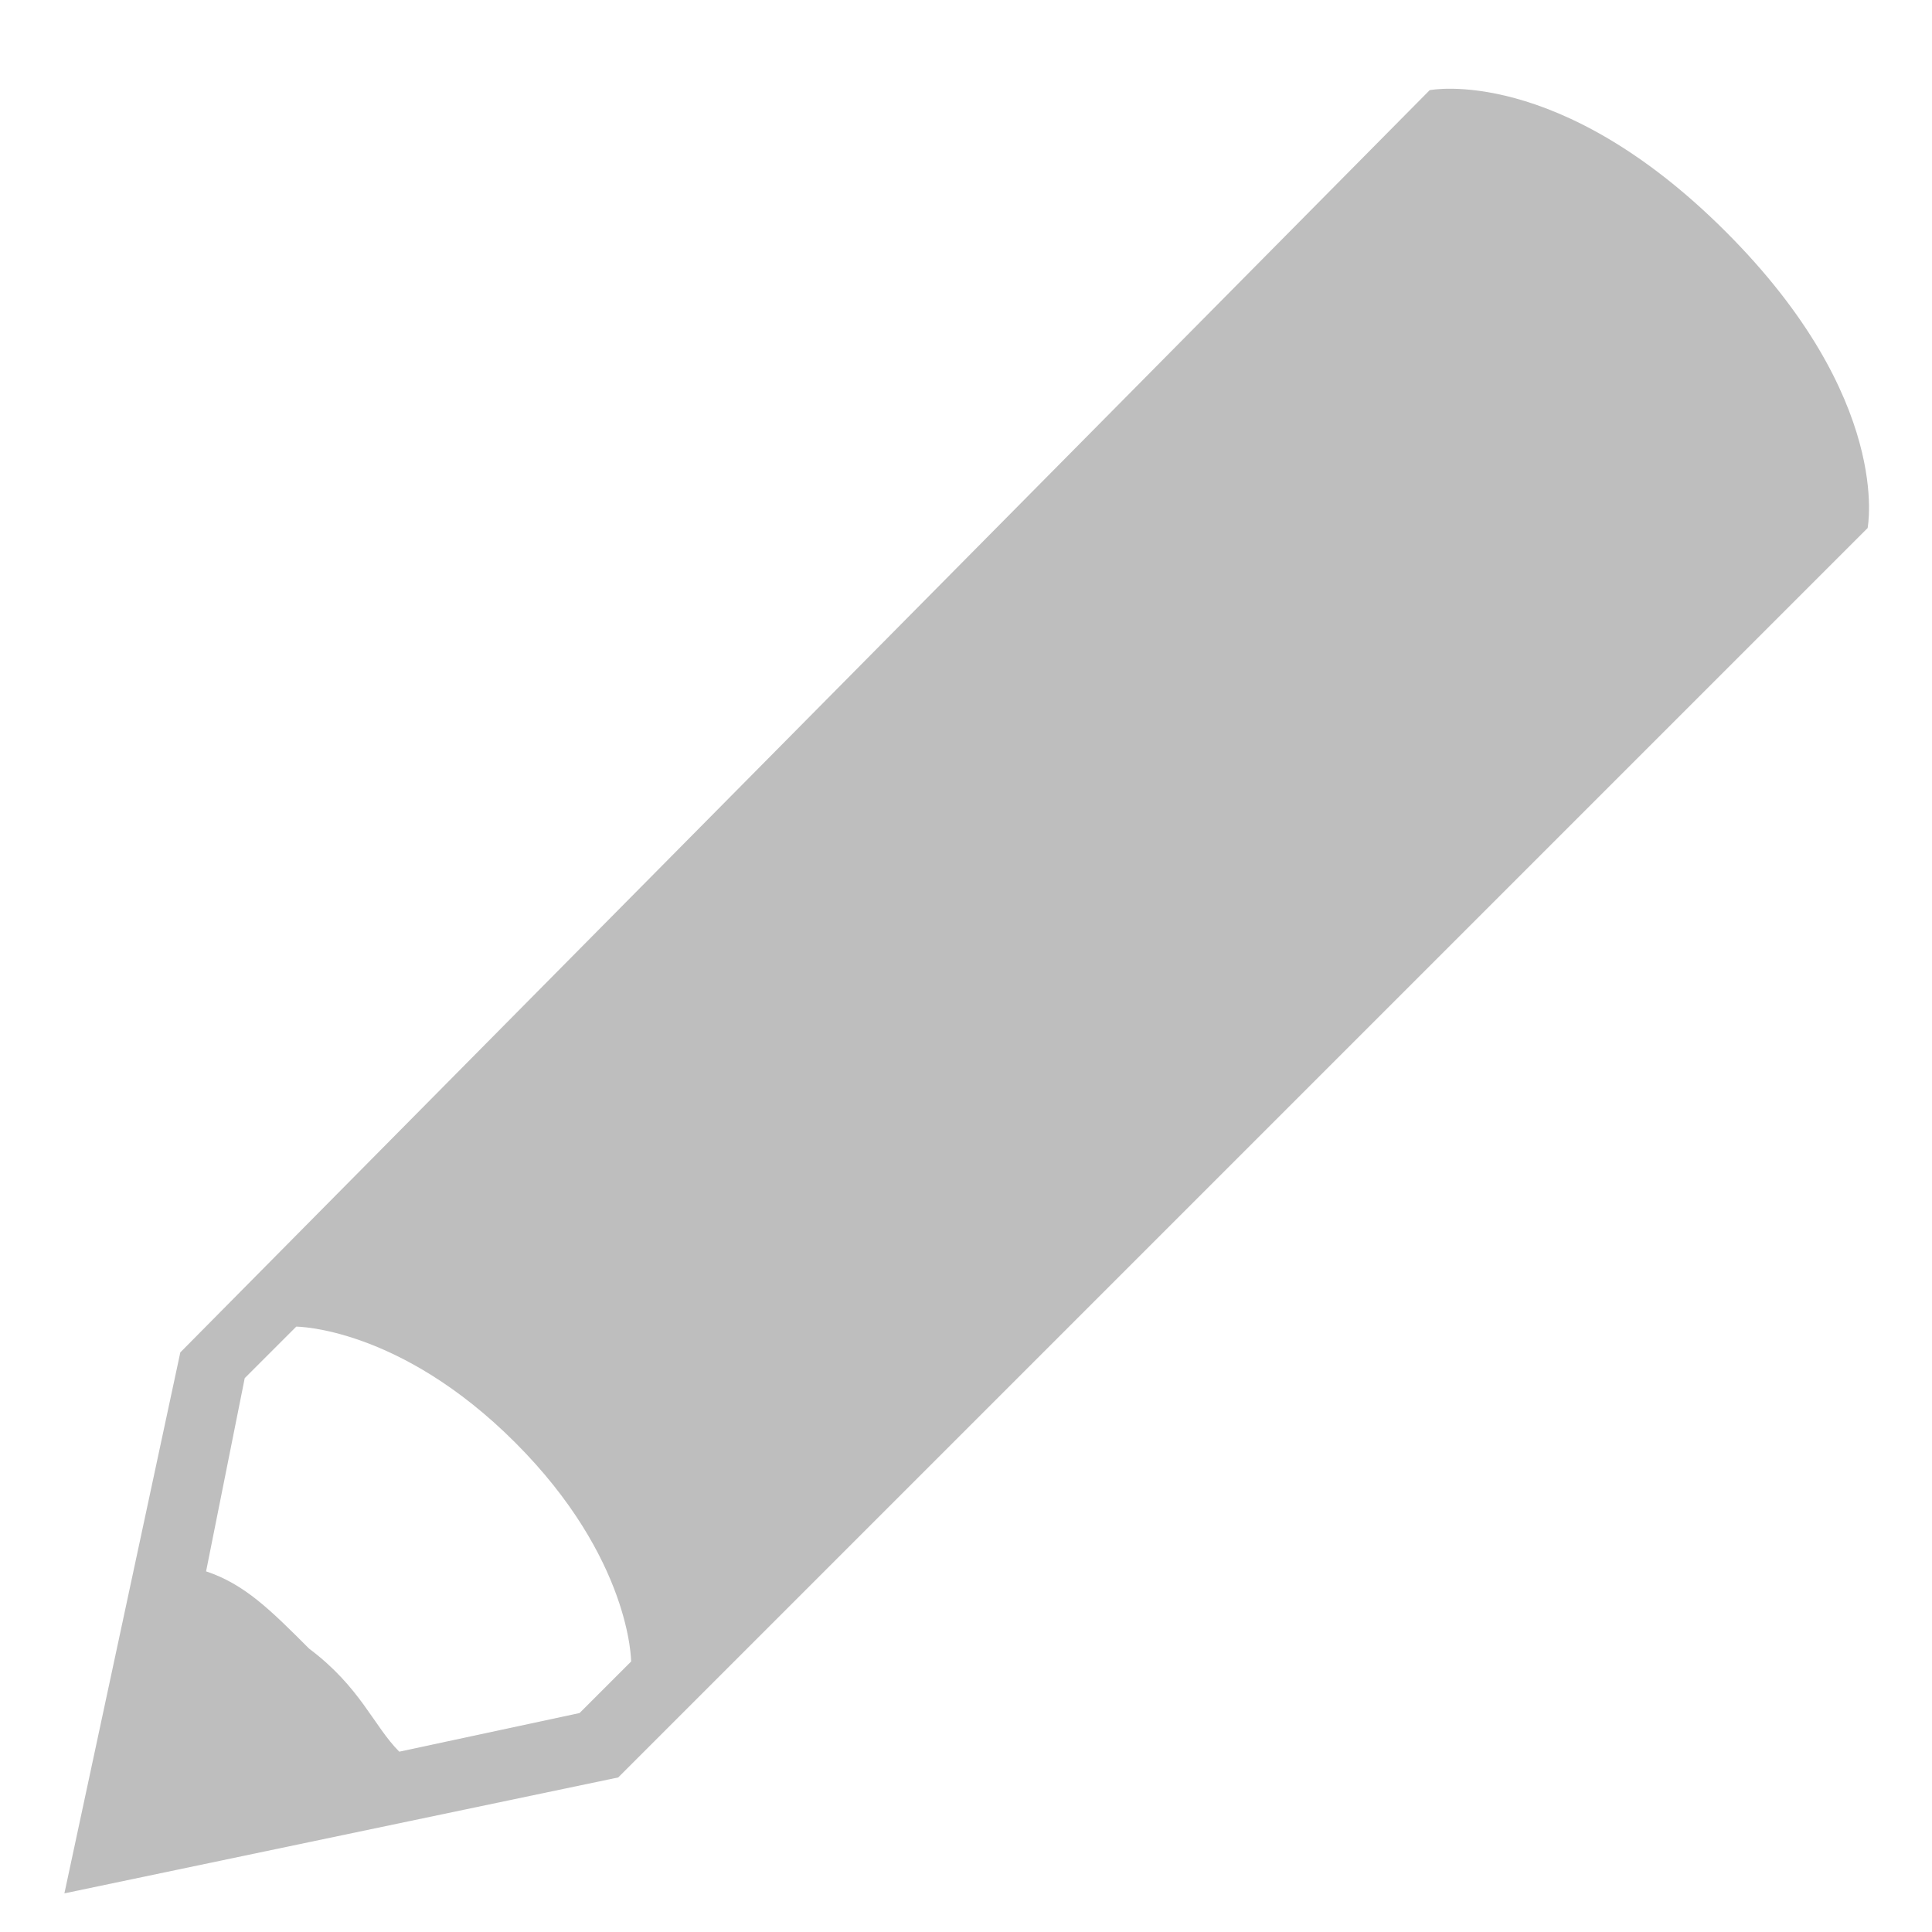
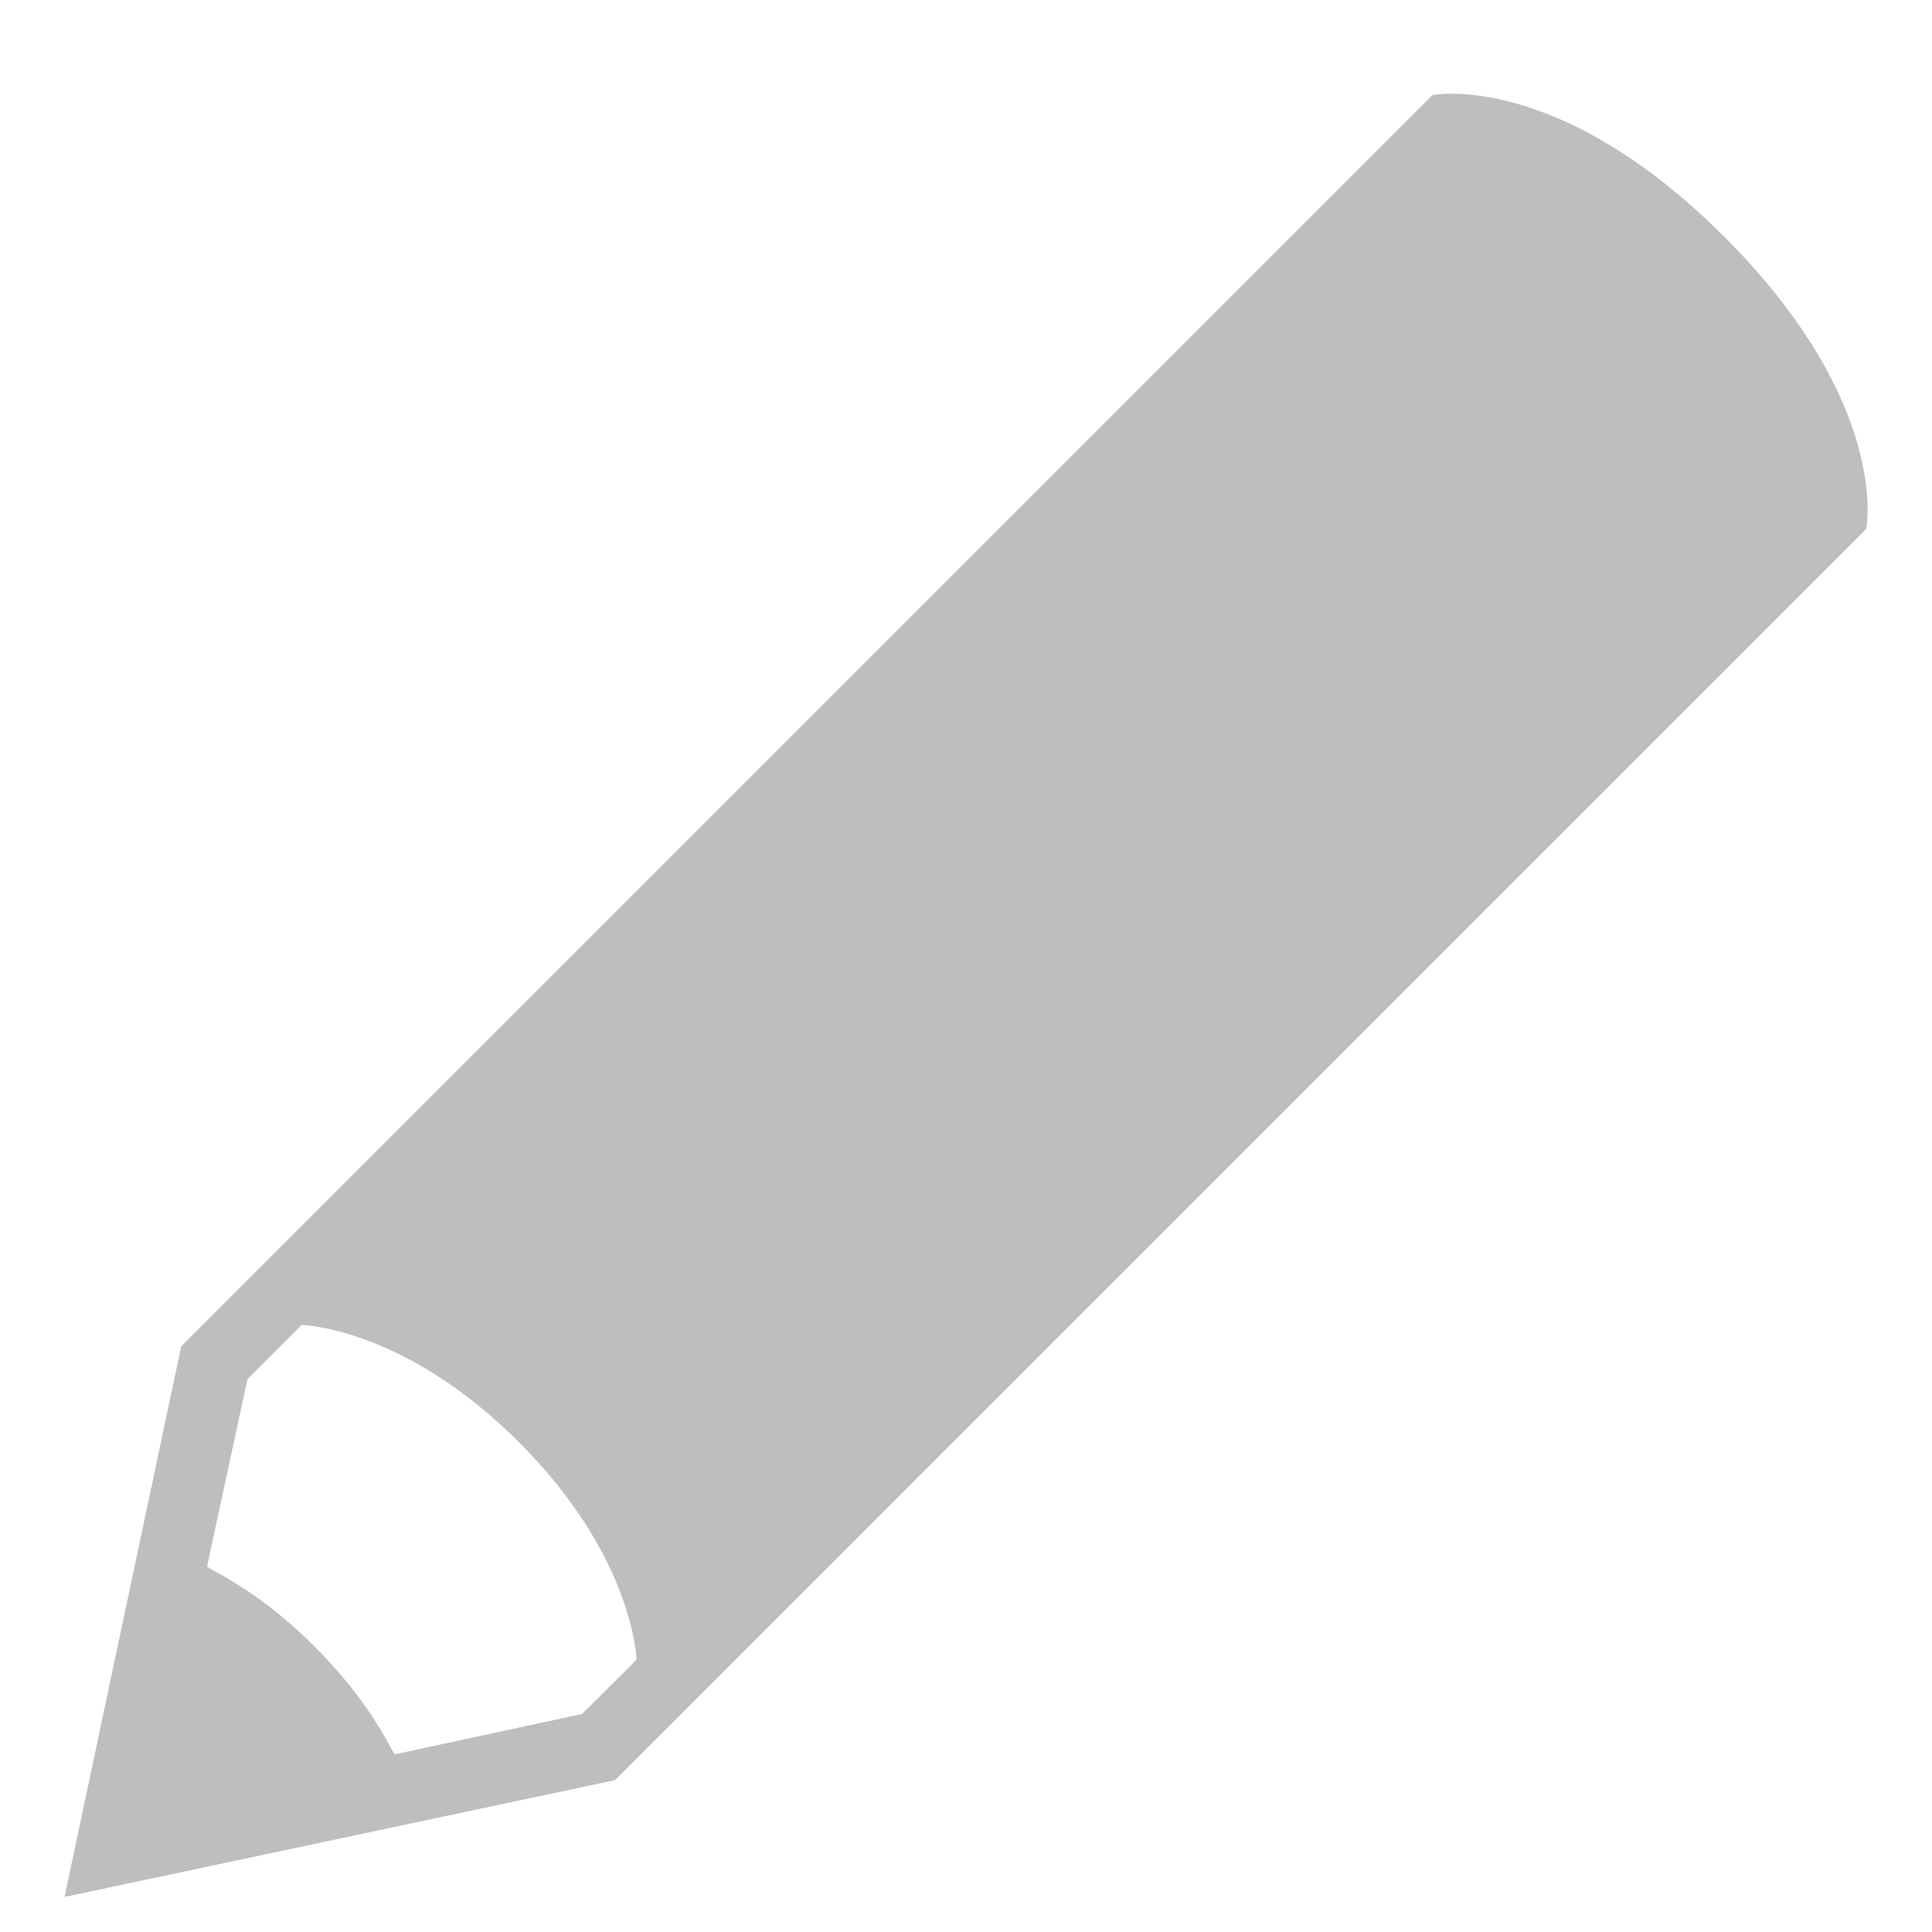
- <svg xmlns="http://www.w3.org/2000/svg" width="15" height="15" viewBox="0 0 15 15">
-   <g fill="none">
-     <g fill="#BEBEBE">
-       <path d="M13.4 1.8C12.1 0.5 11.1 0.7 11.1 0.7L1.4 10.5 0.5 14.7 4.8 13.8 14.5 4.1C14.5 4.1 14.7 3.1 13.4 1.8L13.4 1.8ZM4.5 13.3L3.1 13.6C2.9 13.4 2.8 13.1 2.4 12.8 2.1 12.5 1.9 12.3 1.6 12.2L1.9 10.7 2.3 10.3C2.3 10.3 3.1 10.3 4 11.2 4.9 12.1 4.9 12.9 4.9 12.9L4.5 13.3 4.5 13.3Z" />
+ <svg xmlns="http://www.w3.org/2000/svg" width="15px" height="15px" viewBox="0 0 15 15" version="1.1">
+   <defs />
+   <g id="Page-1" stroke="none" stroke-width="1" fill="none" fill-rule="evenodd">
+     <g id="-icons" transform="translate(-588, -453)" fill="#BEBEBE">
+       <g id="icon-pencil" transform="translate(588, 453)">
+         <path d="M13.388,1.839 C12.094,0.544 11.122,0.738 11.122,0.738 L1.407,10.453 L0.501,14.728 L4.775,13.821 L14.49,4.106 C14.49,4.106 14.684,3.135 13.388,1.839 L13.388,1.839 Z M4.52,13.307 L3.063,13.621 C2.922,13.357 2.753,13.095 2.443,12.785 C2.133,12.475 1.87,12.306 1.607,12.165 L1.921,10.708 L2.342,10.287 C2.342,10.287 3.135,10.302 4.03,11.198 C4.925,12.093 4.942,12.886 4.942,12.886 L4.52,13.307 L4.52,13.307 Z" id="Fill-43" />
+       </g>
    </g>
  </g>
</svg>
